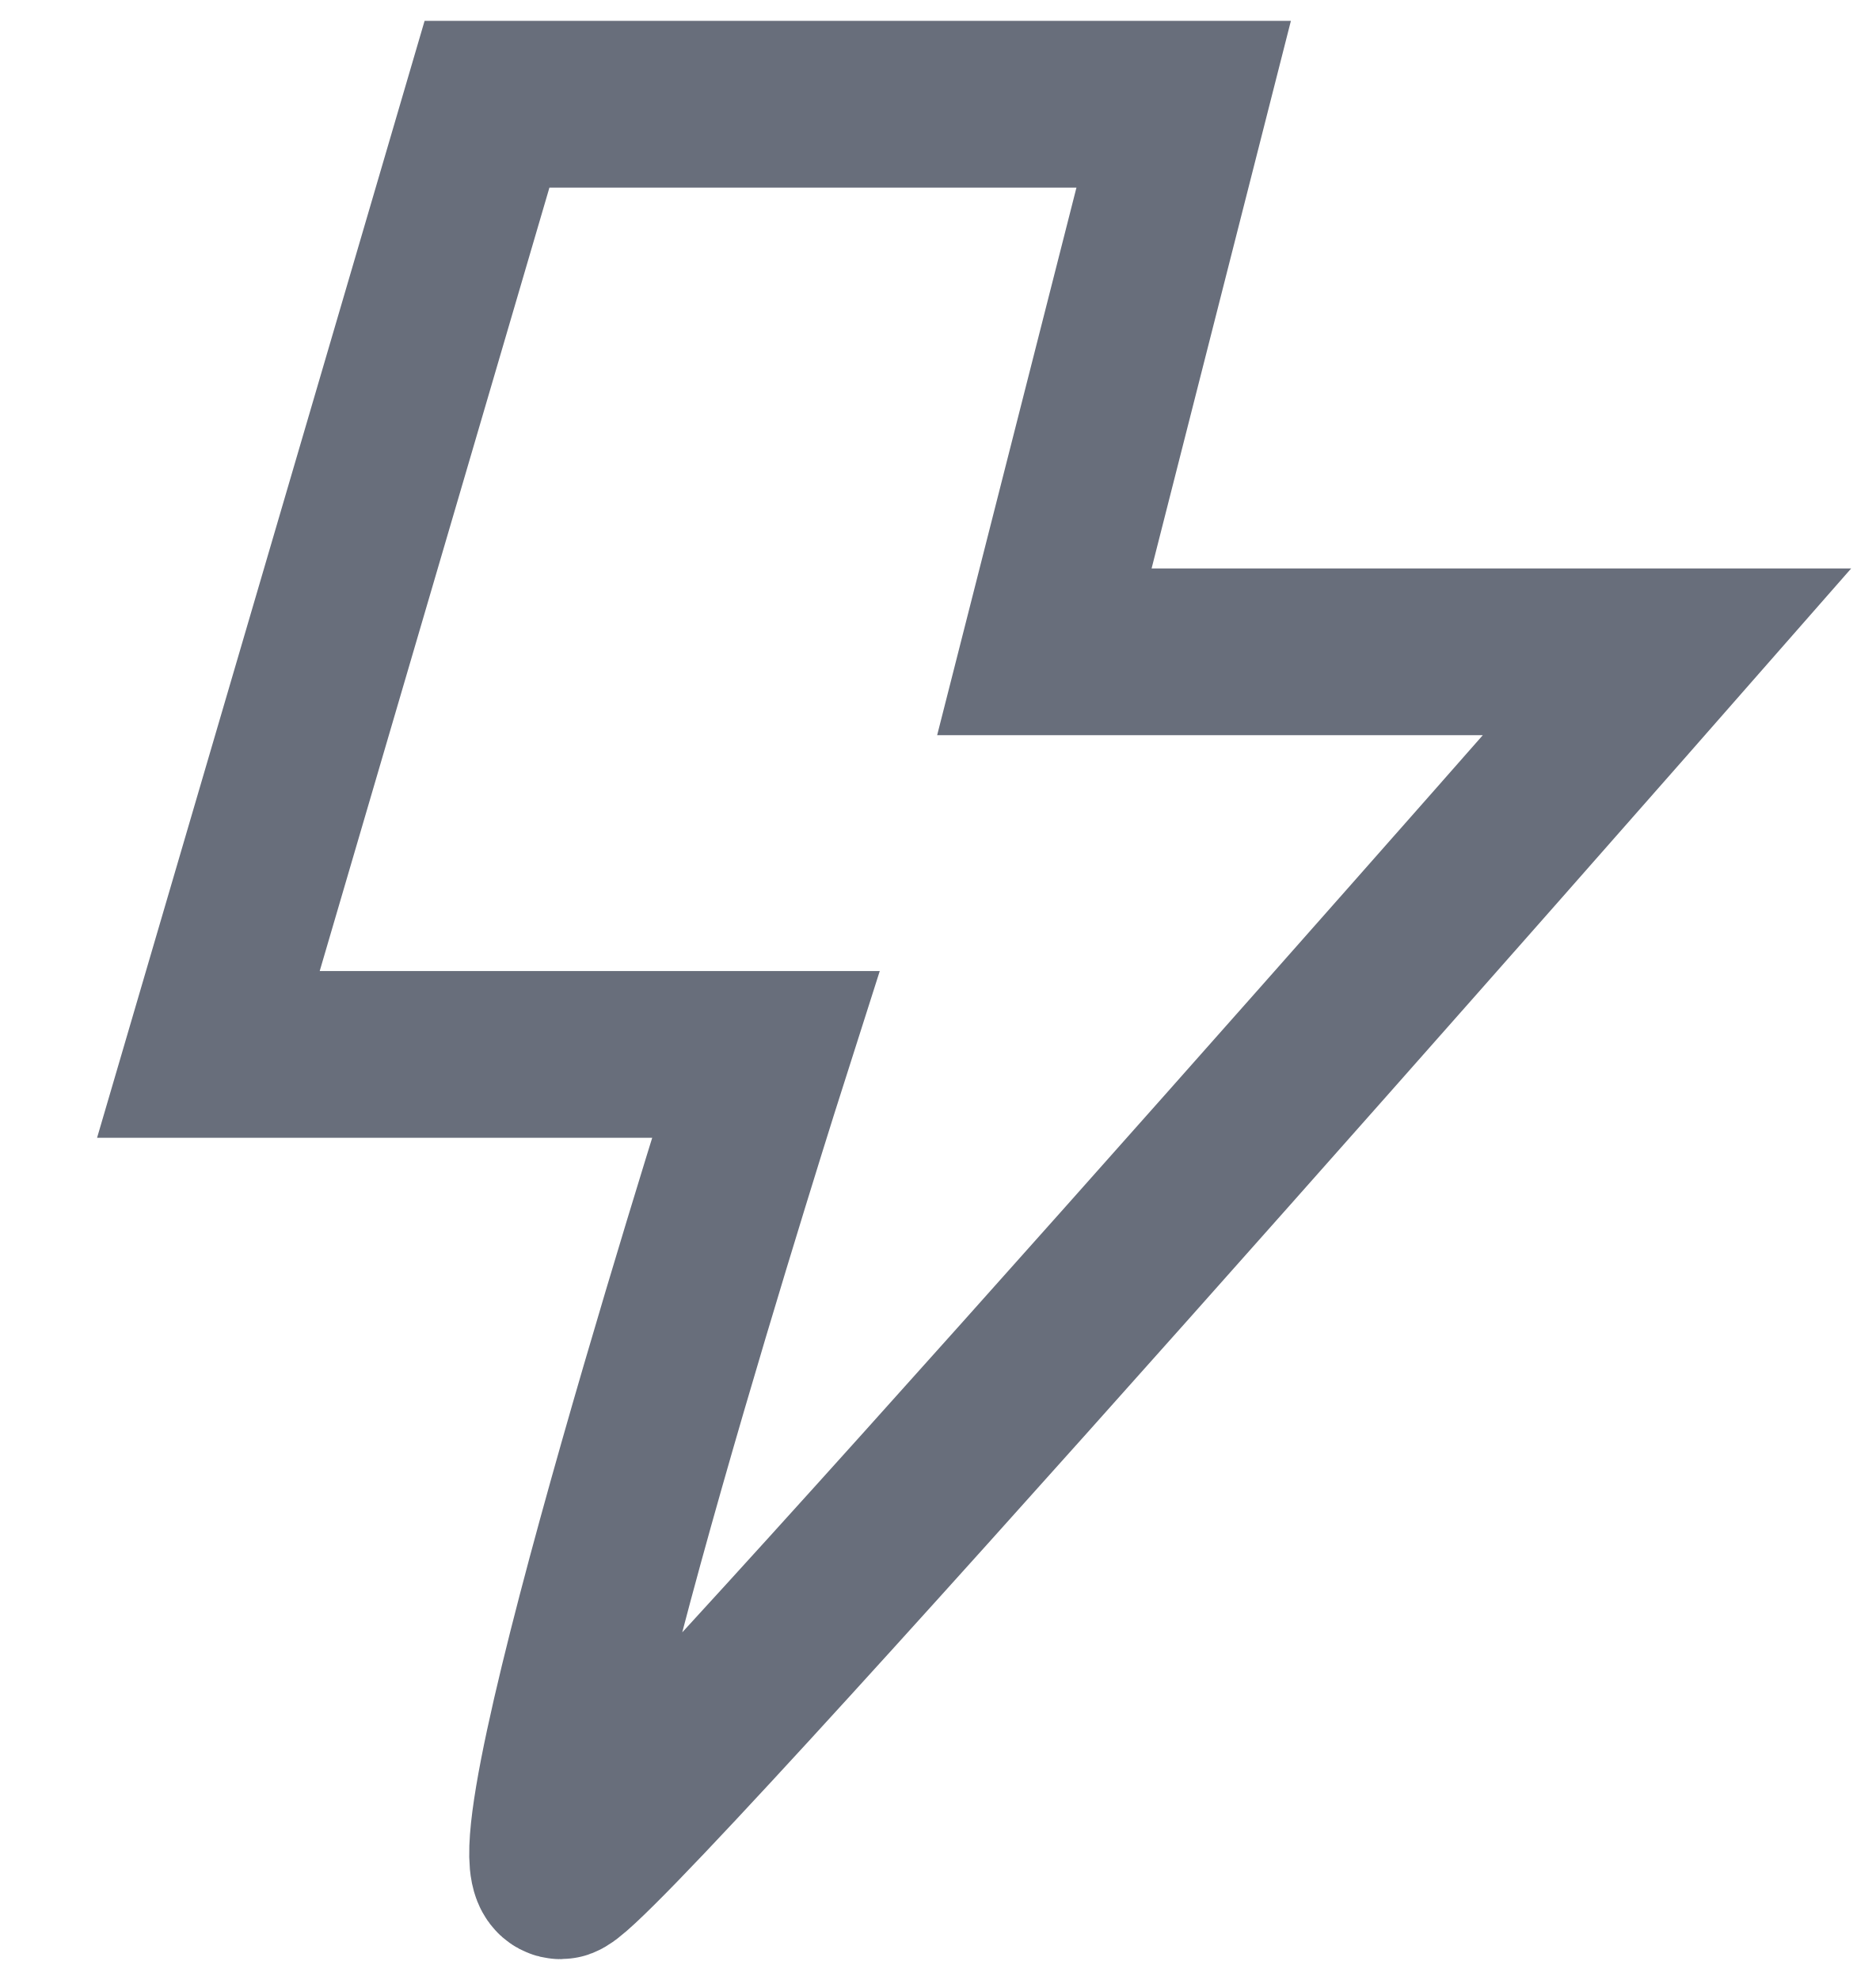
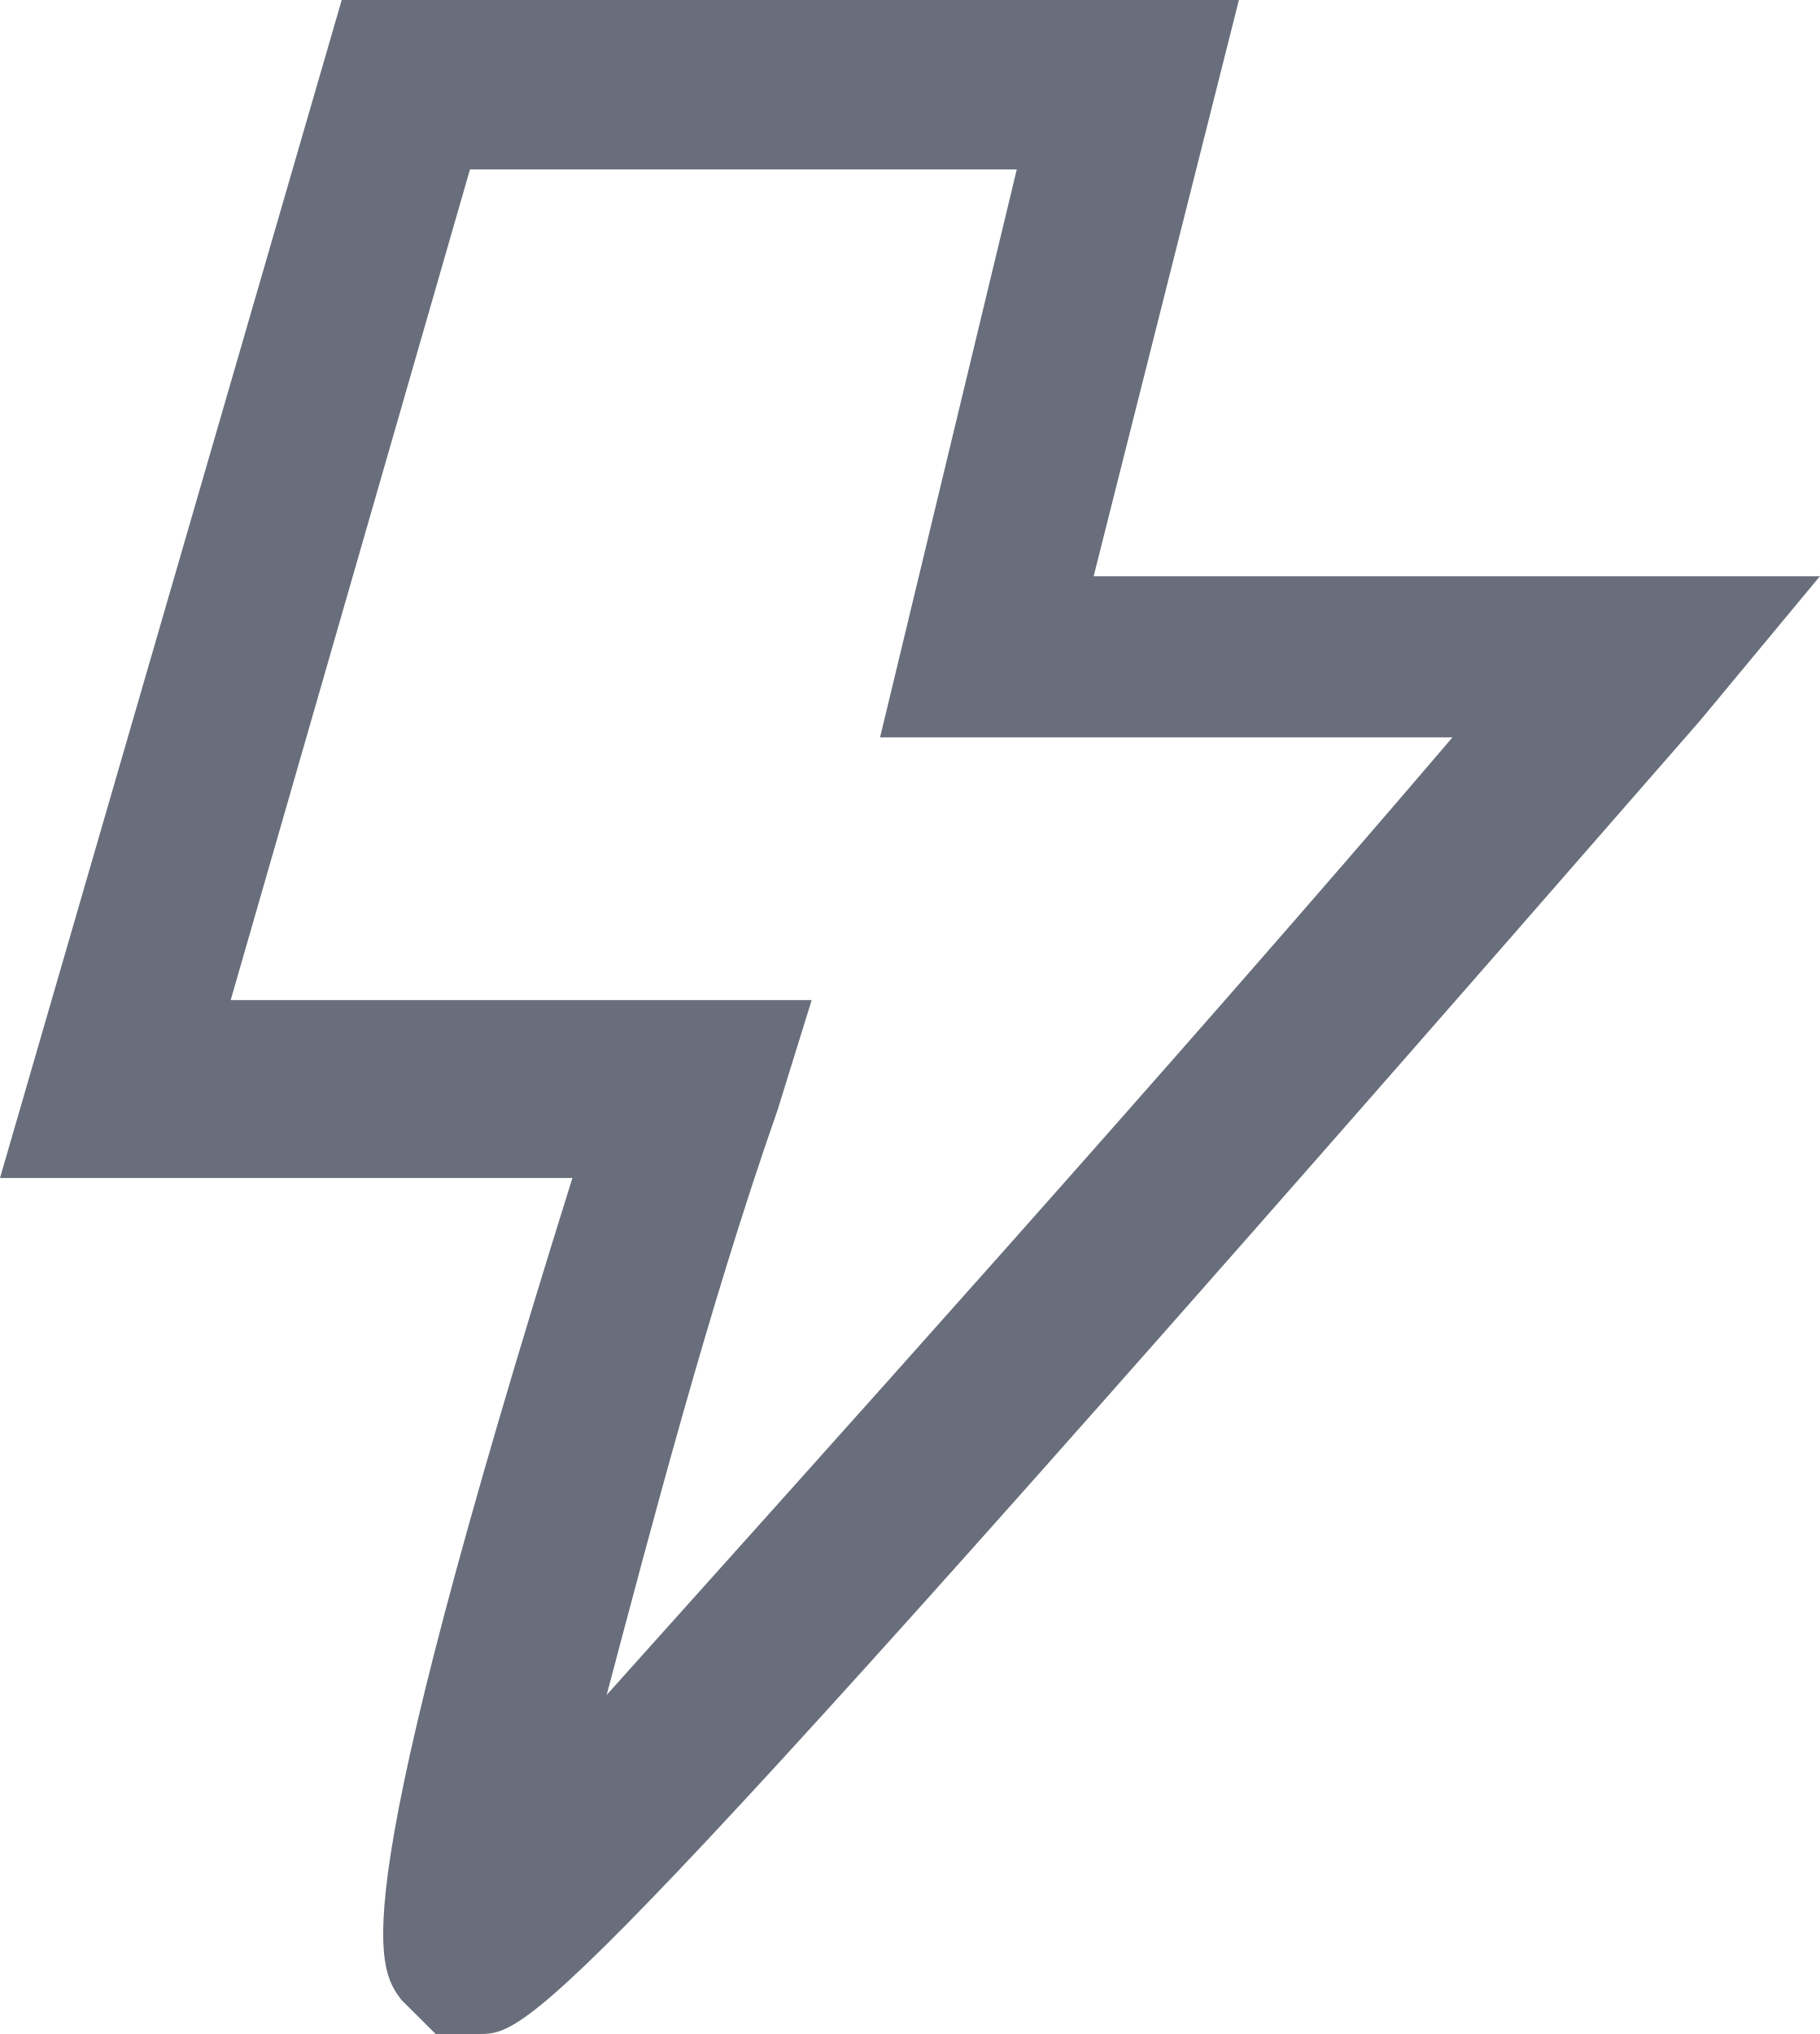
- <svg xmlns="http://www.w3.org/2000/svg" width="18" height="19" viewBox="0 0 18 19" fill="none">
-   <path d="M4.674 1H11.36L10.023 6.255H16C16 6.255 5.697 18 5.382 18C4.831 18 7.348 10.118 7.348 10.118H2L4.674 1Z" stroke="#686E7B" stroke-width="1.6" stroke-miterlimit="10" />
+ <svg xmlns="http://www.w3.org/2000/svg" width="17" height="19" viewBox="0 0 17 19" fill="none">
+   <path d="M4.469 19H4.07L3.751 18.683C3.512 18.367 3.192 17.892 5.347 11.004H0L3.192 0H11.573L10.216 5.383H17L15.883 6.729C5.188 19 4.948 19 4.469 19ZM2.155 9.342H7.582L7.263 10.371C6.624 12.192 6.066 14.329 5.667 15.833C7.582 13.696 10.934 9.975 13.568 6.888H8.221L9.498 1.583H4.39L2.155 9.342Z" fill="#686E7B" />
</svg>
